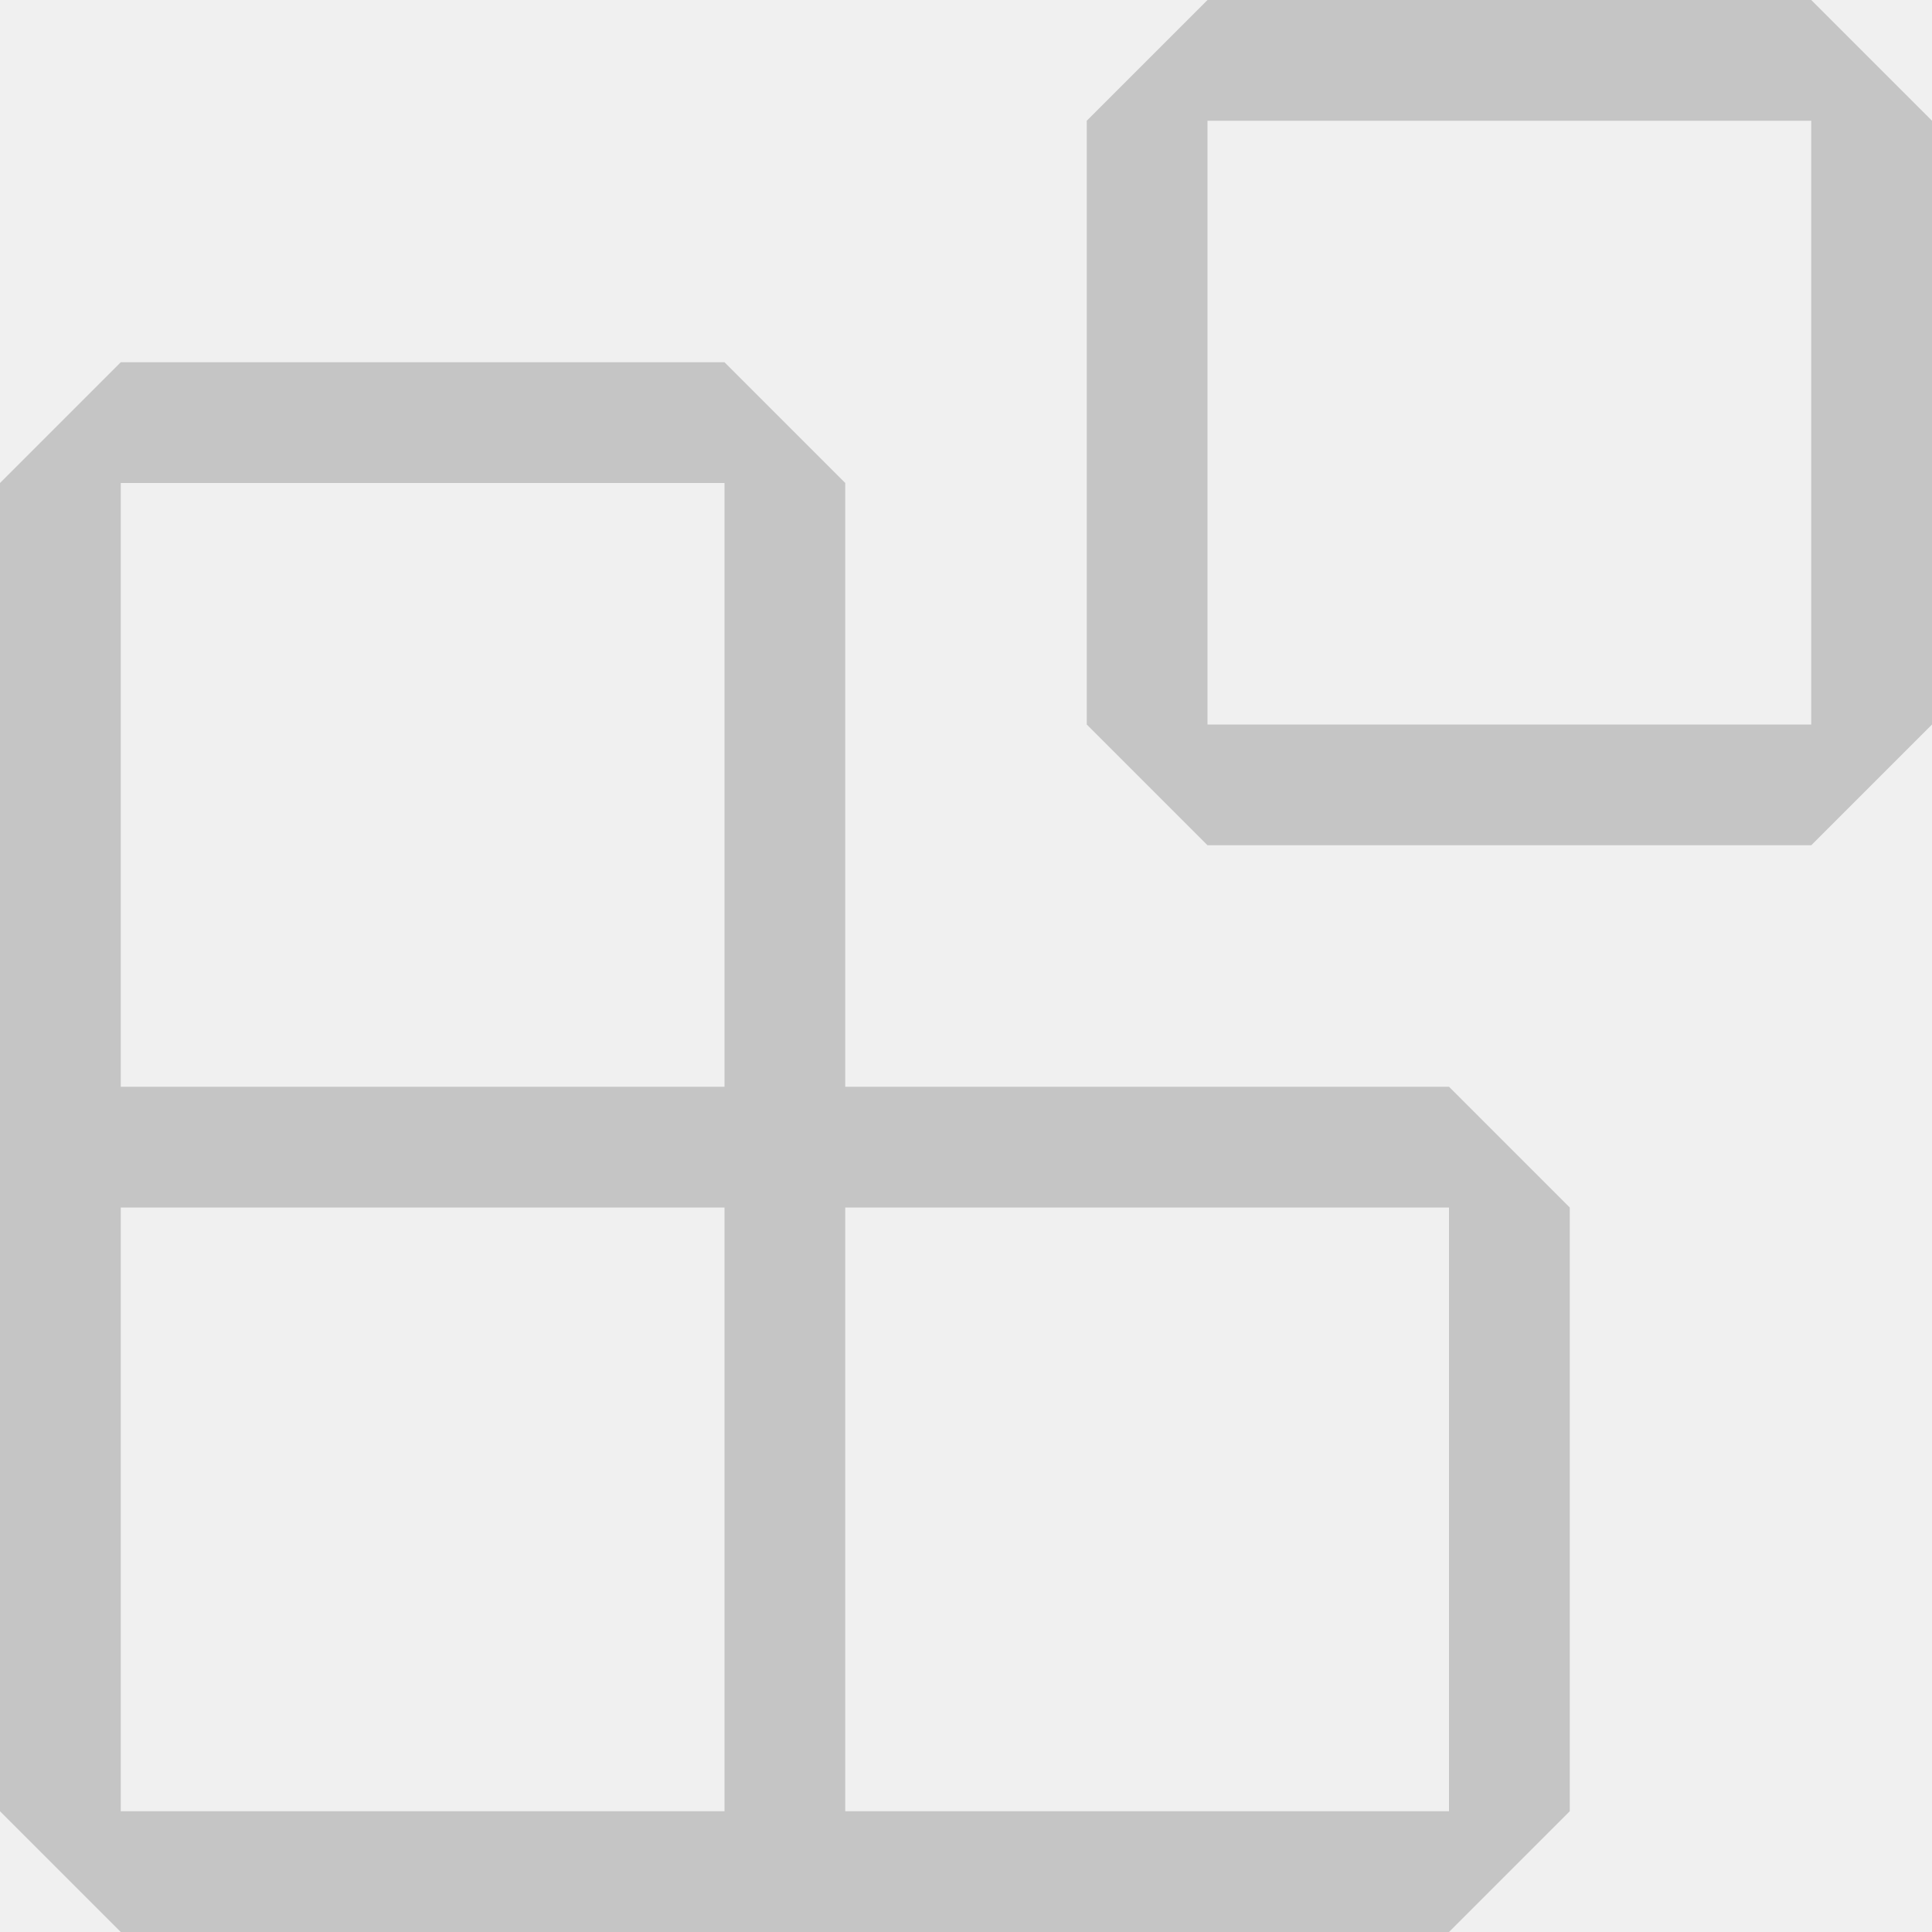
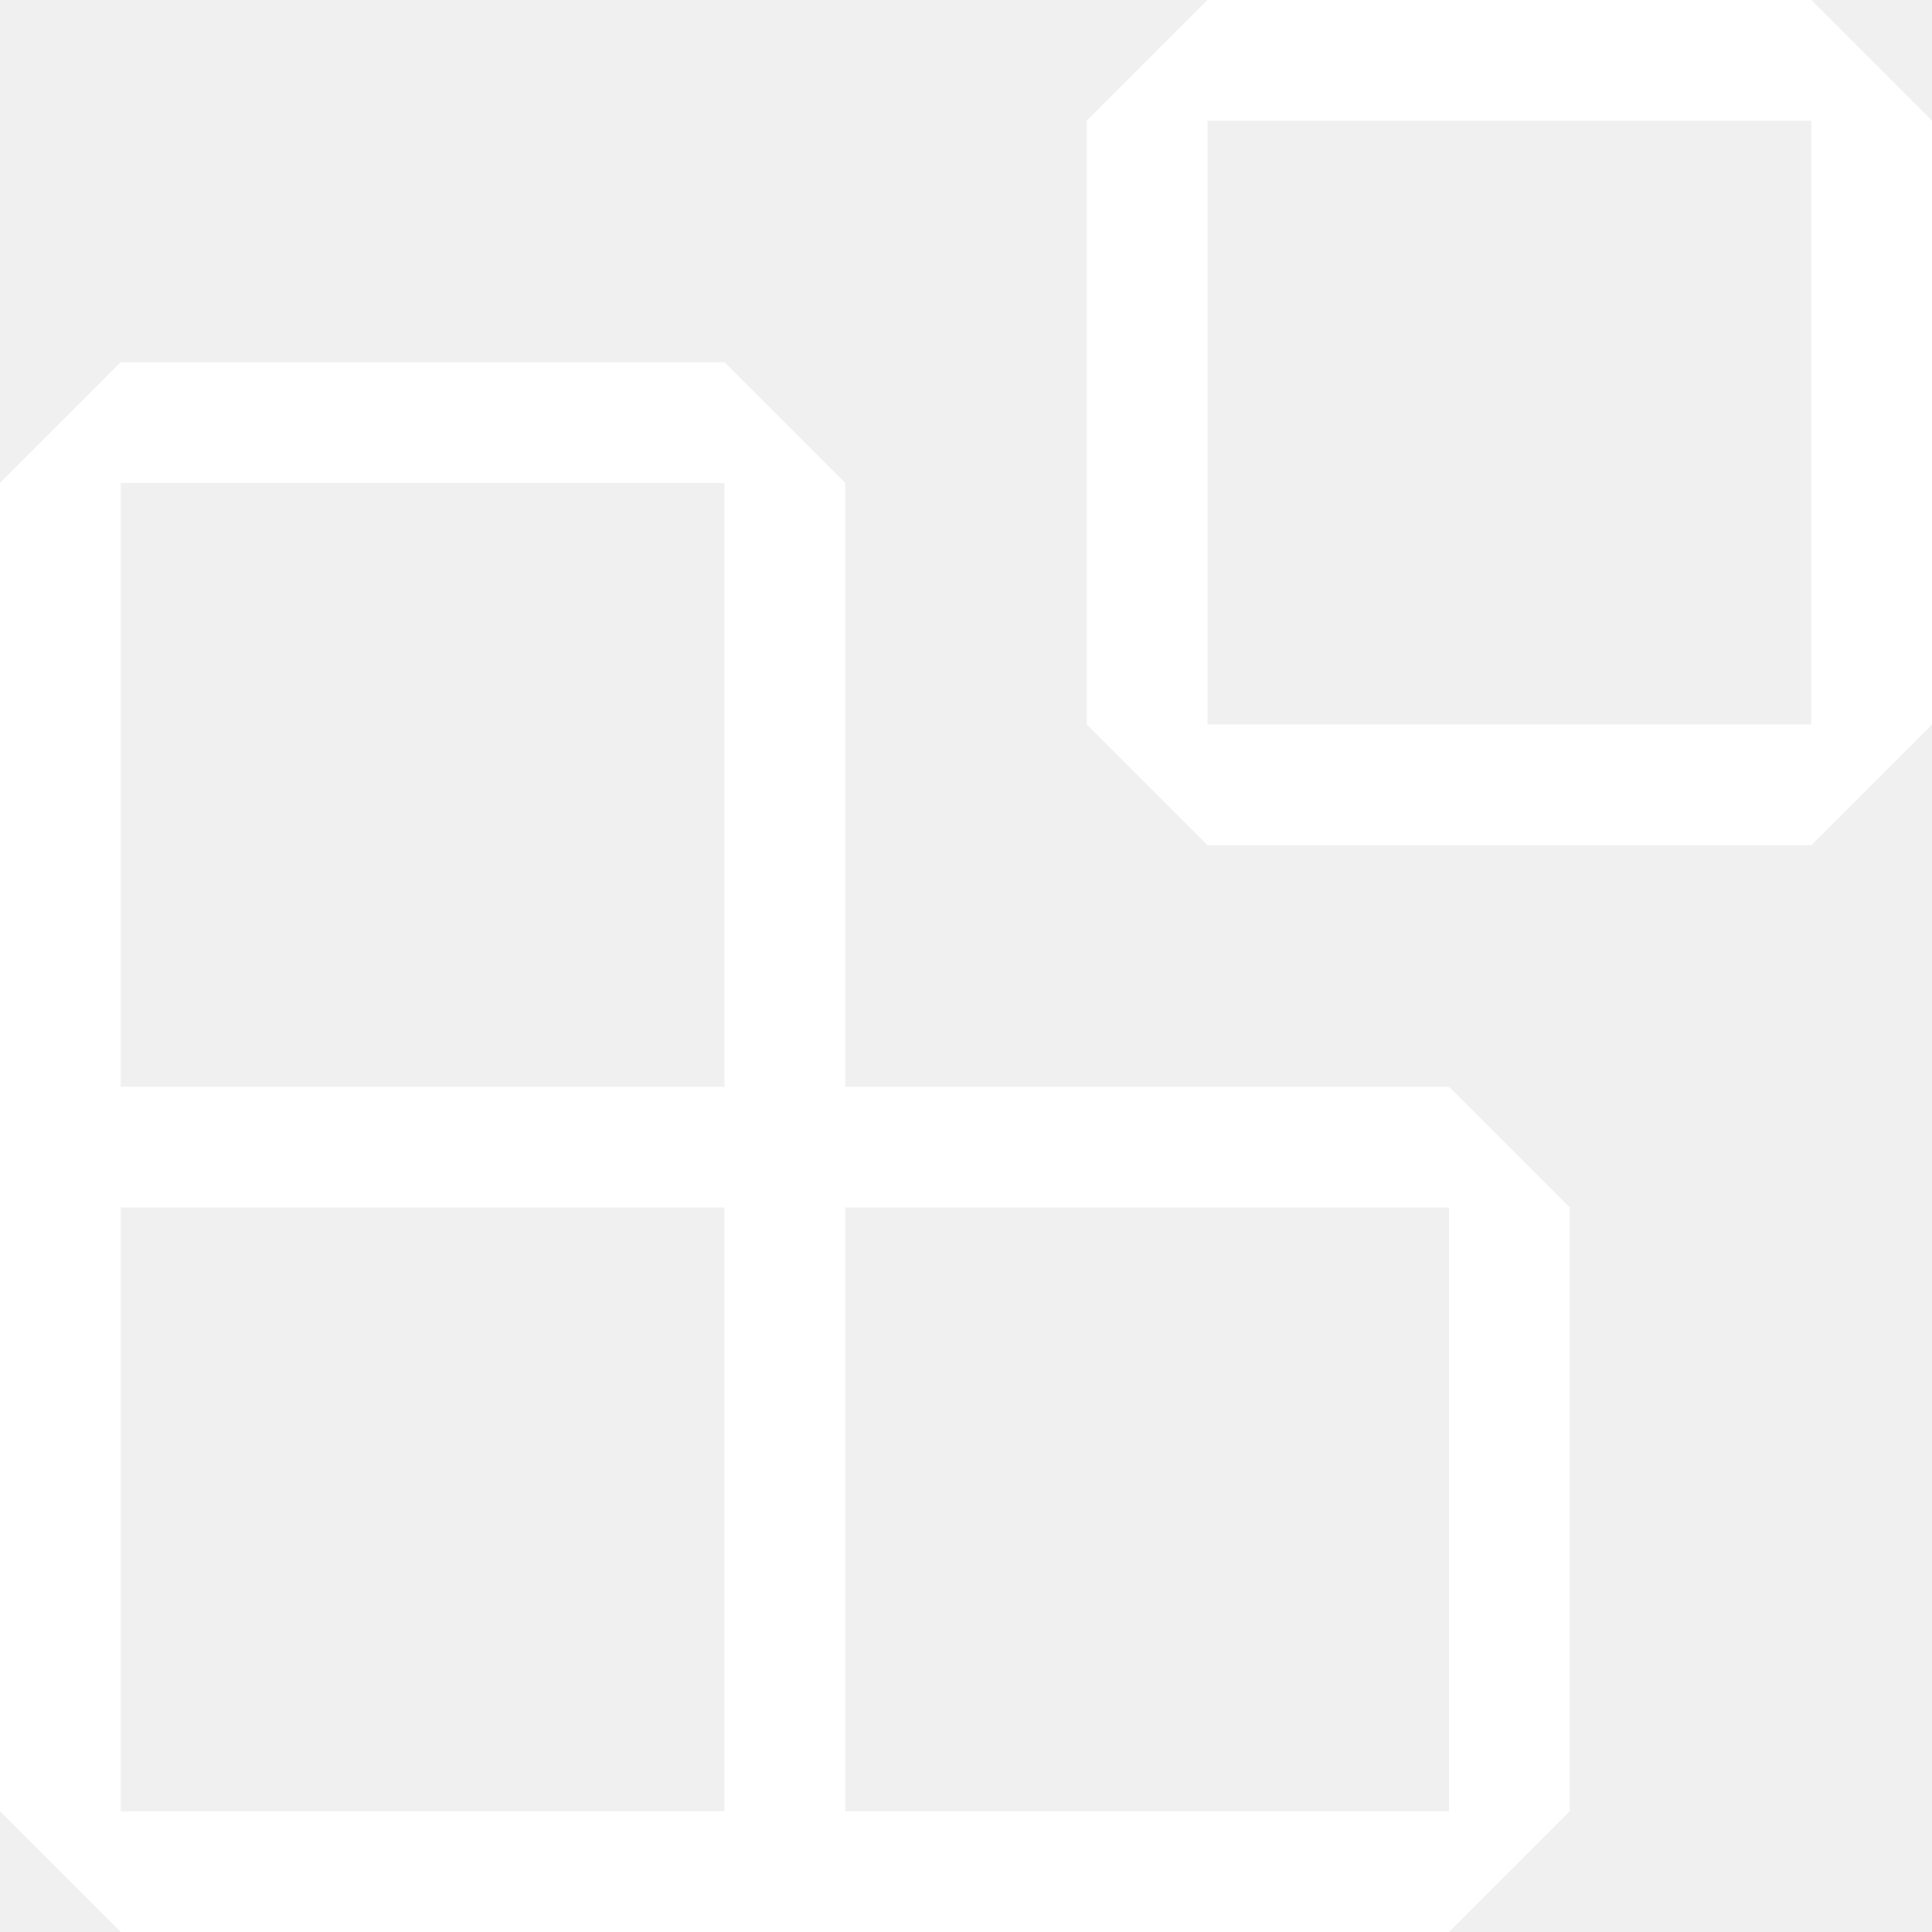
<svg xmlns="http://www.w3.org/2000/svg" width="24" height="24" viewBox="0 0 24 24" fill="none">
-   <path fill-rule="evenodd" clip-rule="evenodd" d="M13.5 1.5L15 0H22.5L24 1.5V9L22.5 10.5H15L13.5 9V1.5ZM15 1.5V9H22.5V1.5H15ZM0 15V6L1.5 4.5H9L10.5 6V13.5H18L19.5 15V22.5L18 24H10.5H9H1.5L0 22.5V15ZM9 13.5V6H1.5V13.5H9ZM9 15H1.5V22.5H9V15ZM10.5 22.5H18V15H10.5V22.5Z" fill="#C5C5C5" />
+   <path fill-rule="evenodd" clip-rule="evenodd" d="M13.5 1.5L15 0H22.5L24 1.5V9L22.5 10.5H15L13.5 9V1.5ZM15 1.5V9H22.5V1.5H15ZM0 15V6L1.5 4.5H9L10.5 6V13.5H18L19.5 15V22.5L18 24H10.5H9H1.5L0 22.5V15ZM9 13.5V6H1.5V13.5H9ZM9 15H1.5V22.5H9V15ZM10.5 22.5H18V15H10.5V22.5Z" fill="white" />
</svg>
